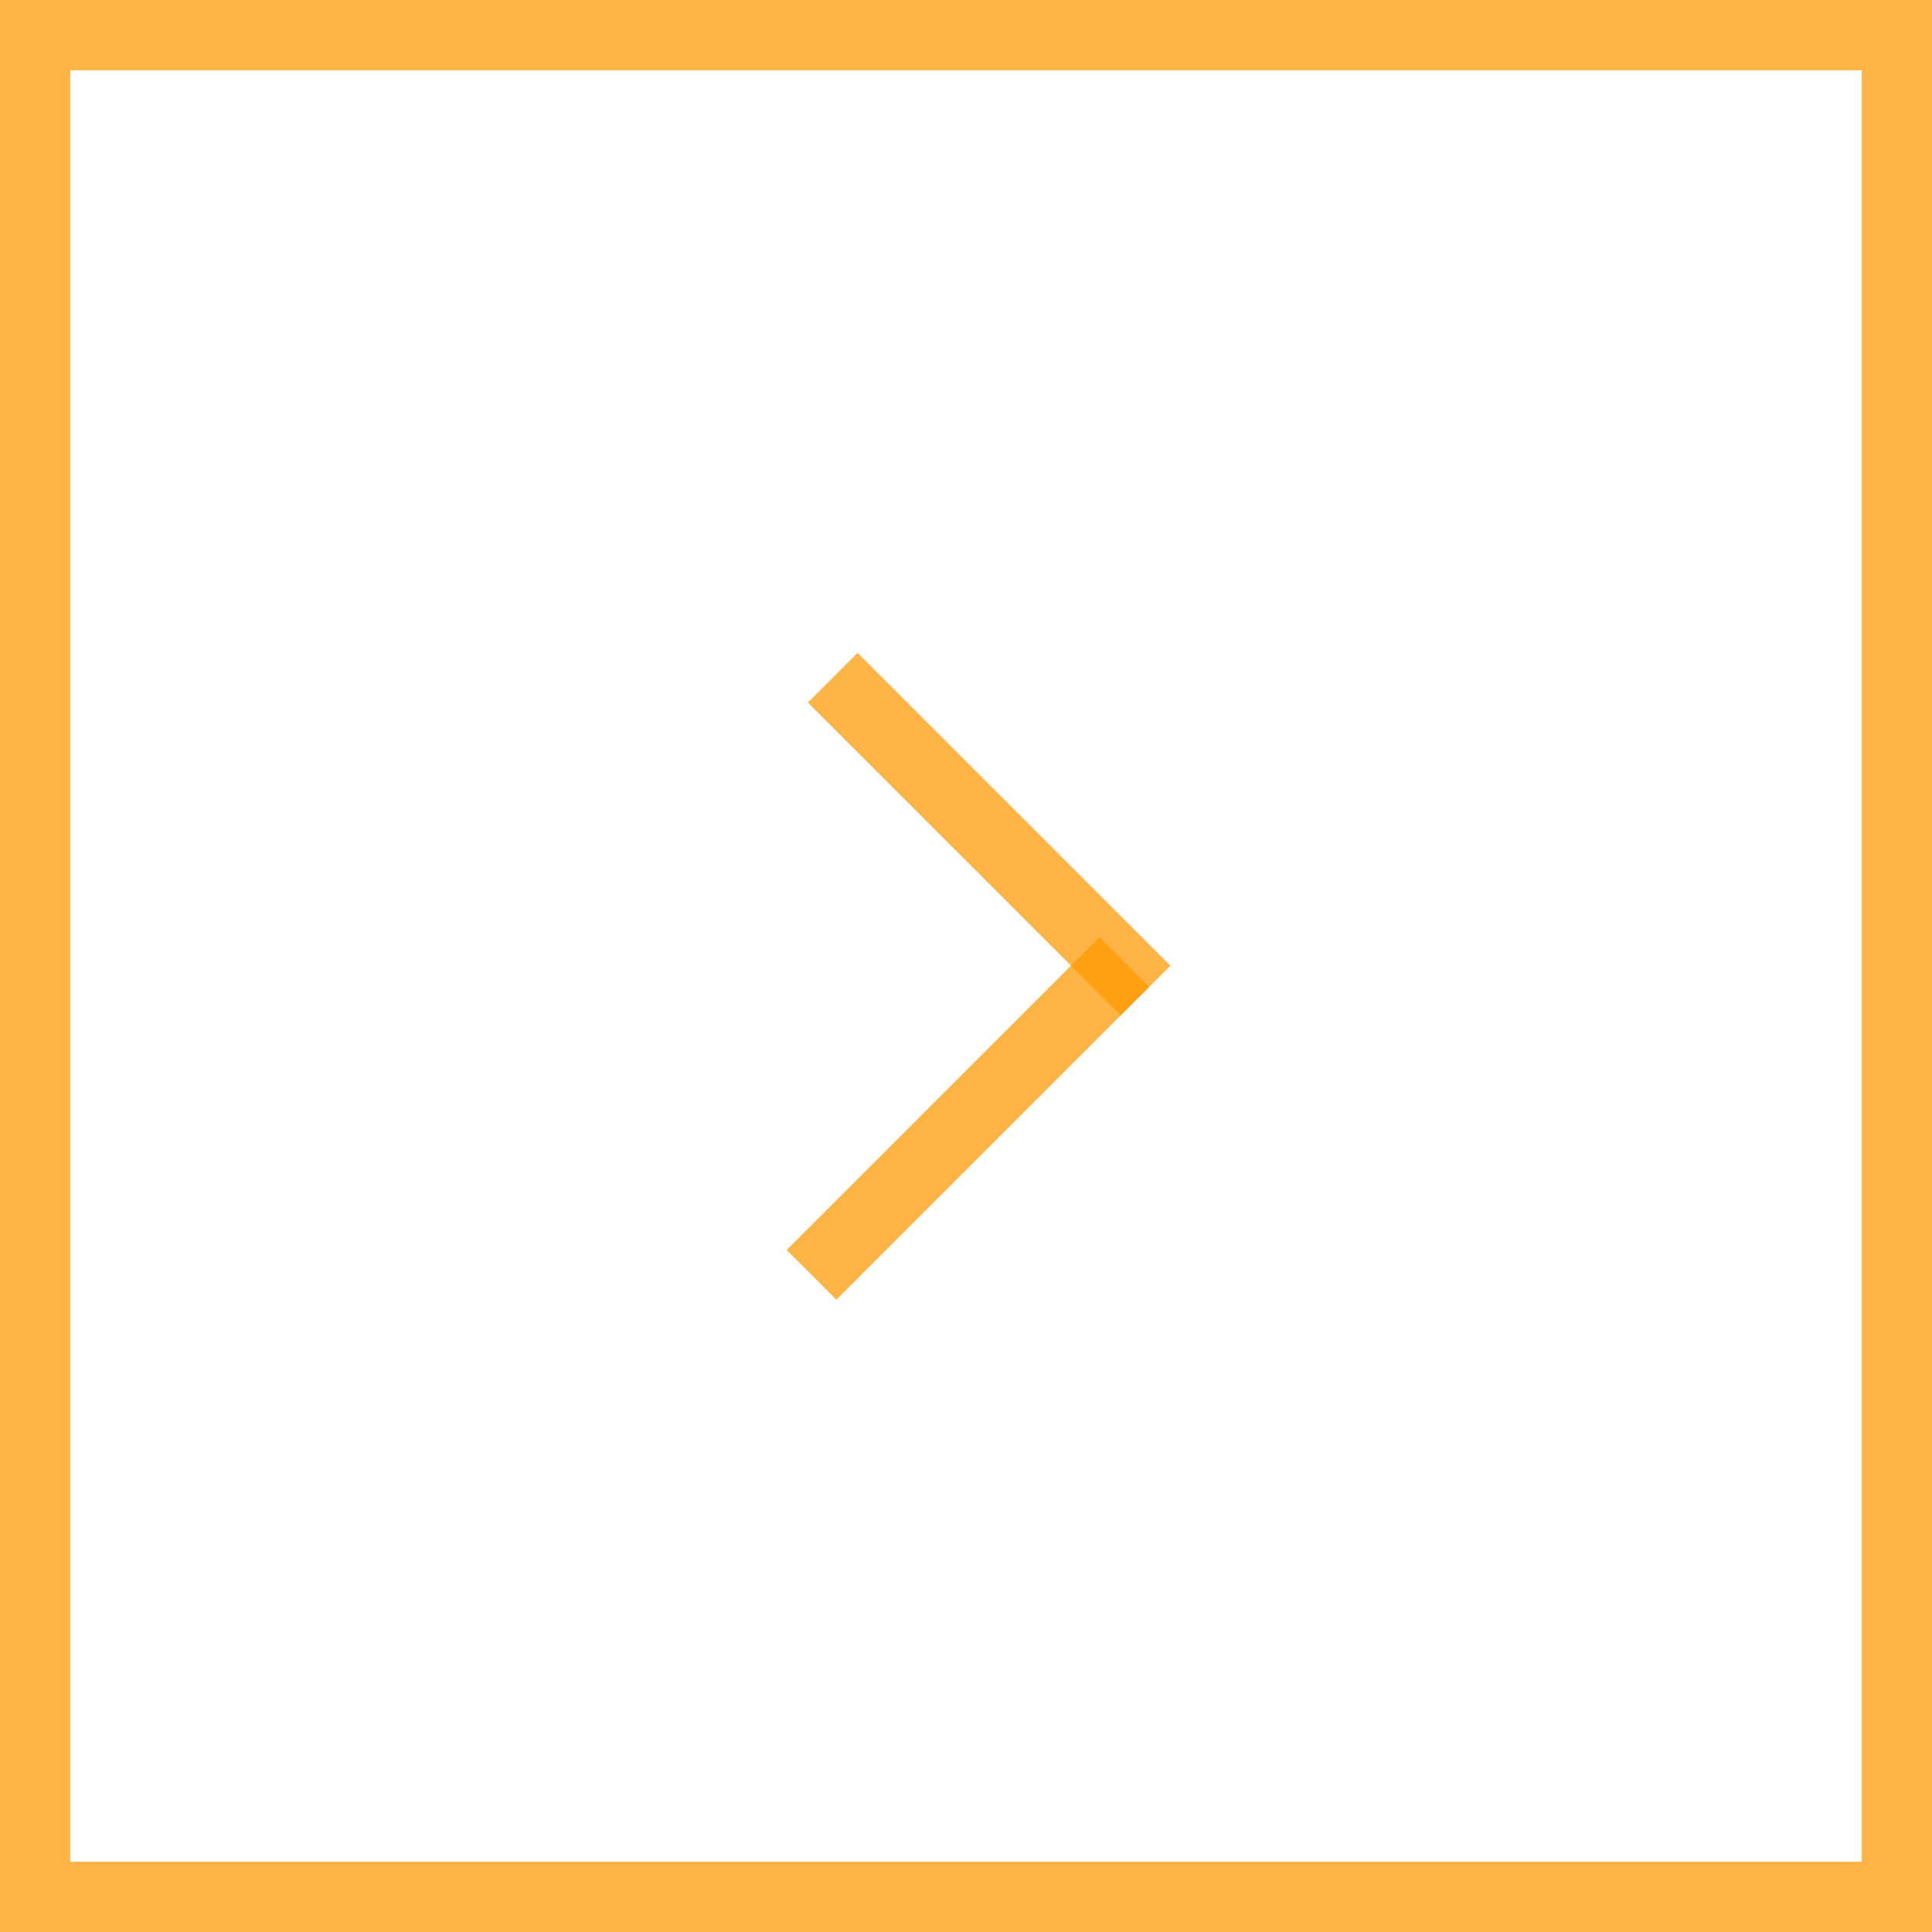
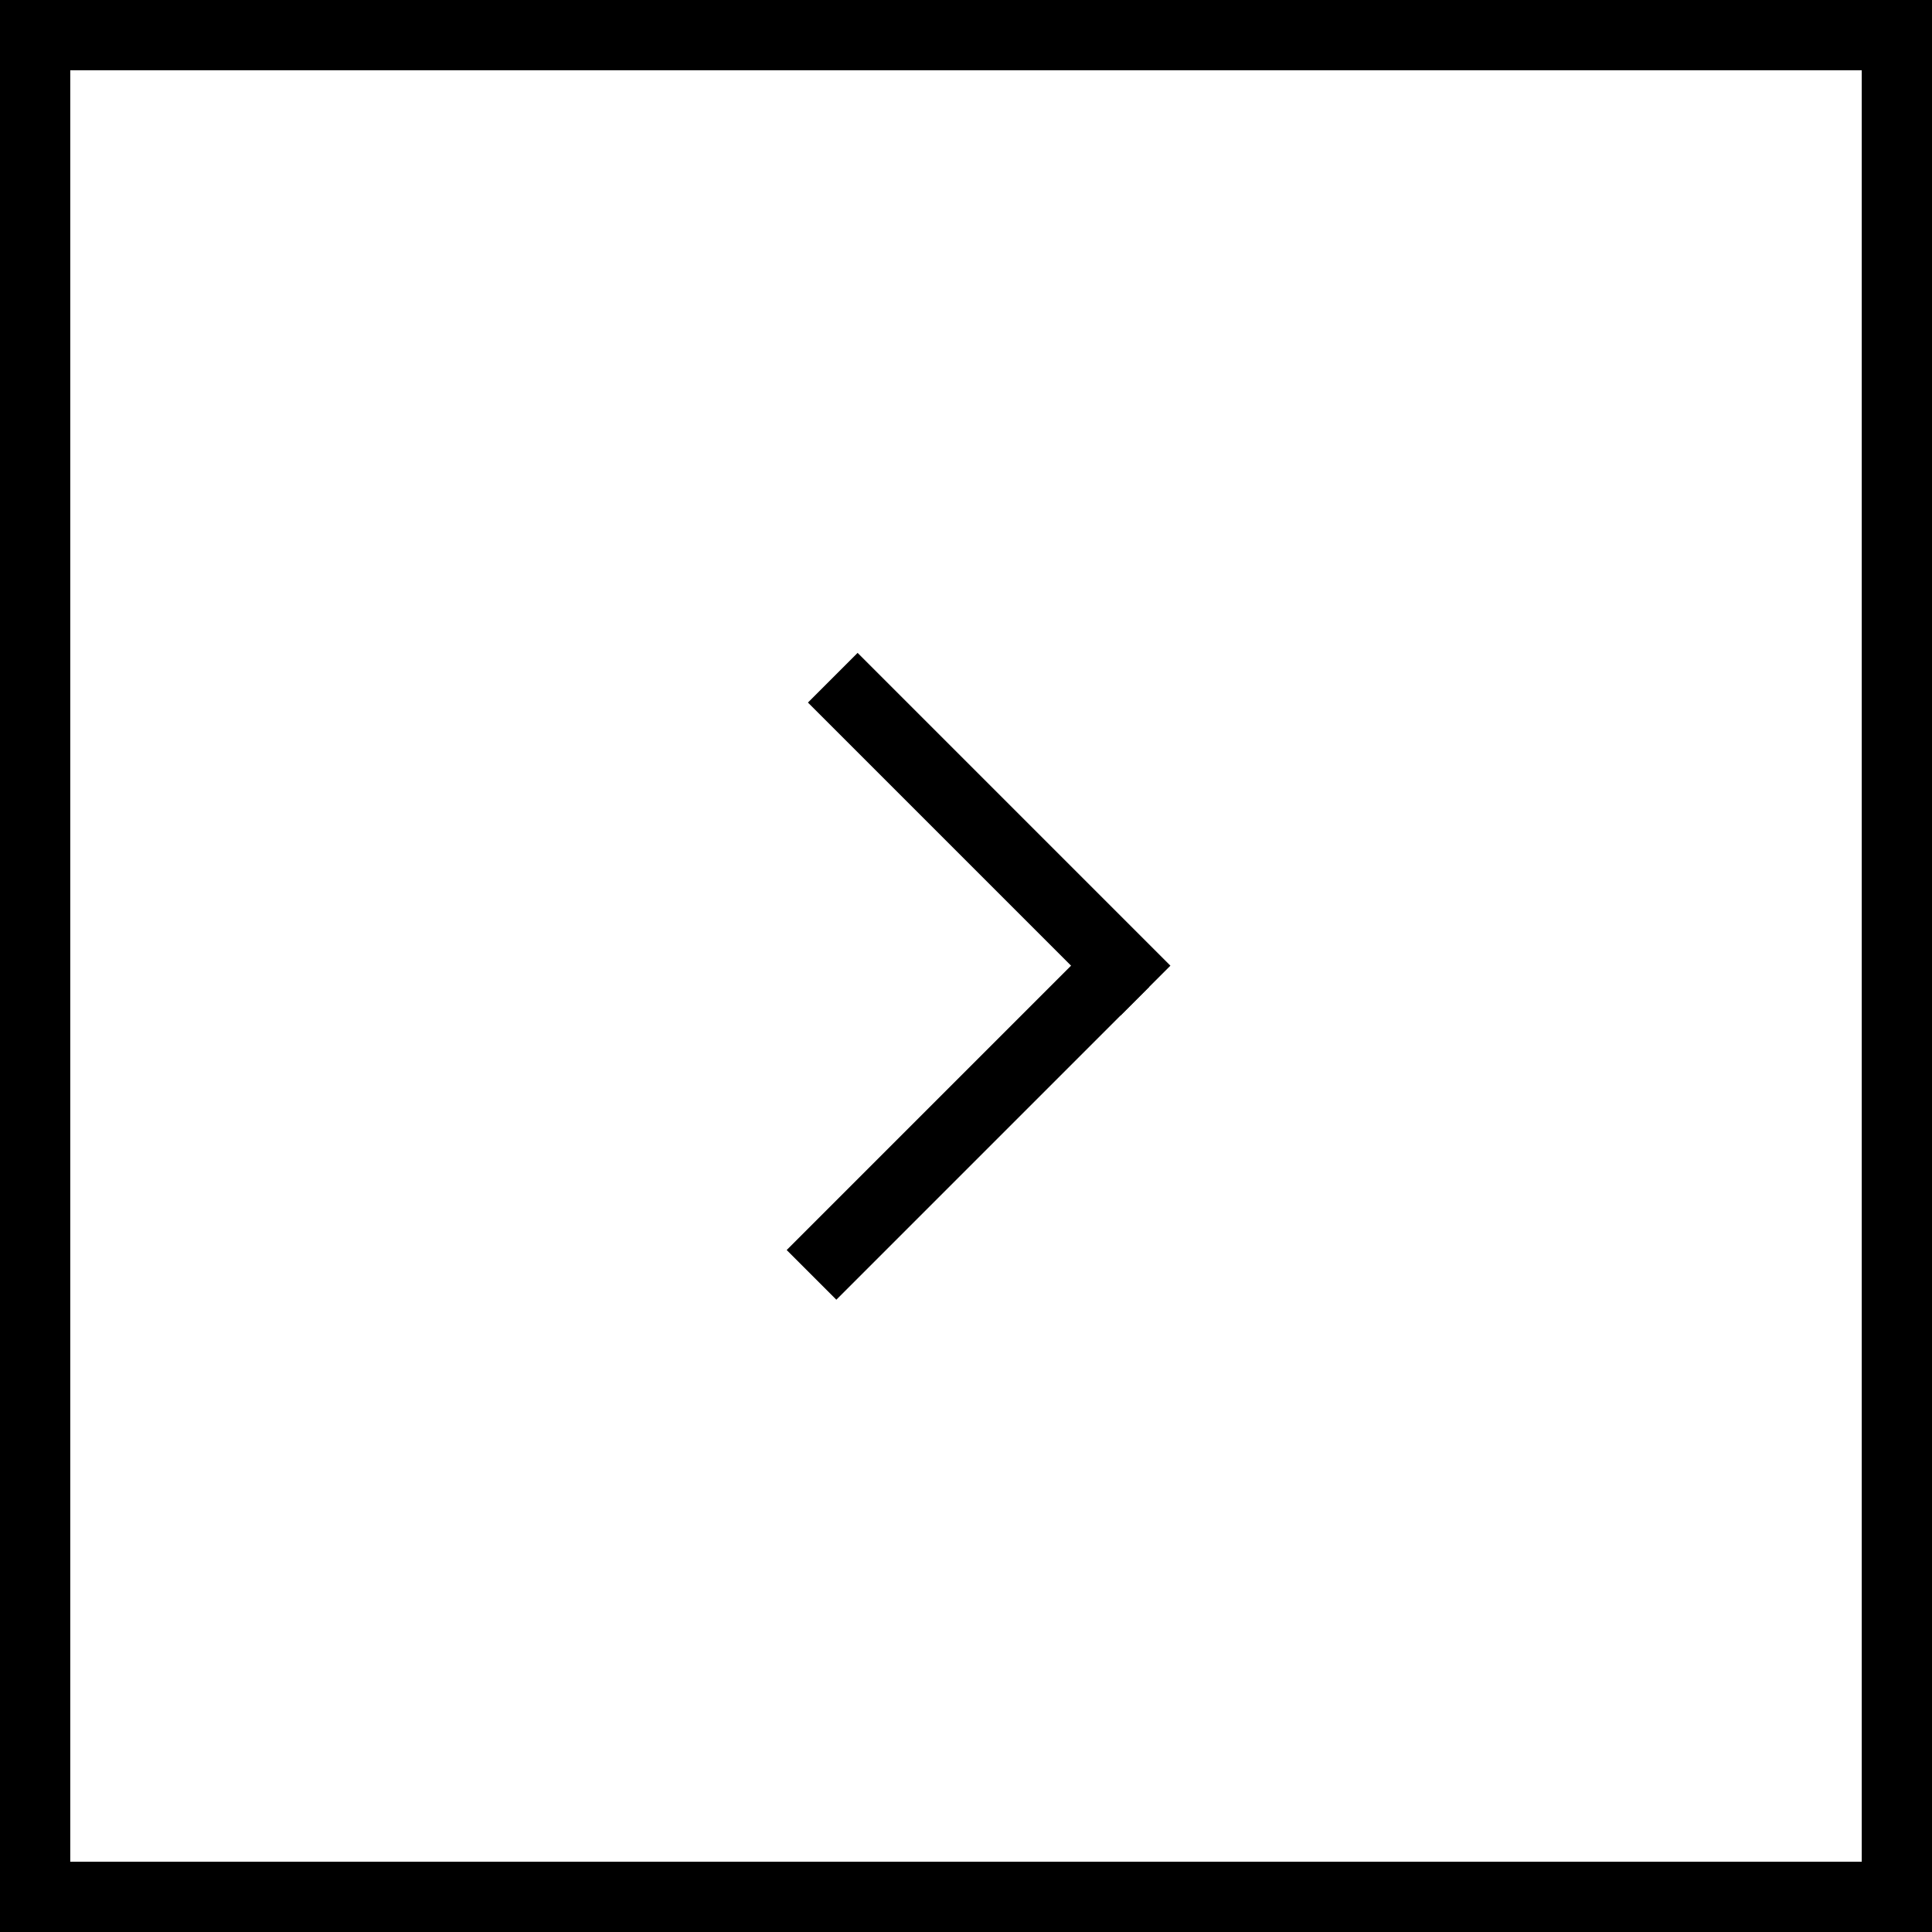
<svg xmlns="http://www.w3.org/2000/svg" width="55" height="55" viewBox="0 0 55 55" fill="none">
-   <line y1="-1" x2="12.593" y2="-1" transform="matrix(-0.707107 -0.707107 -0.707107 0.707107 31.9048 28.9048)" stroke="#ff9800ba" stroke-width="2" />
-   <line x1="23.102" y1="36.293" x2="32.007" y2="27.388" stroke="#ff9800ba" stroke-width="2" />
-   <rect x="1" y="1" width="53" height="53" stroke="#ff9800ba" stroke-width="2" />
+   <line y1="-1" x2="12.593" y2="-1" transform="matrix(-0.707107 -0.707107 -0.707107 0.707107 31.9048 28.9048)" stroke="black" stroke-width="2" />
+   <line x1="23.102" y1="36.293" x2="32.007" y2="27.388" stroke="black" stroke-width="2" />
+   <rect x="1" y="1" width="53" height="53" stroke="black" stroke-width="2" />
</svg>
